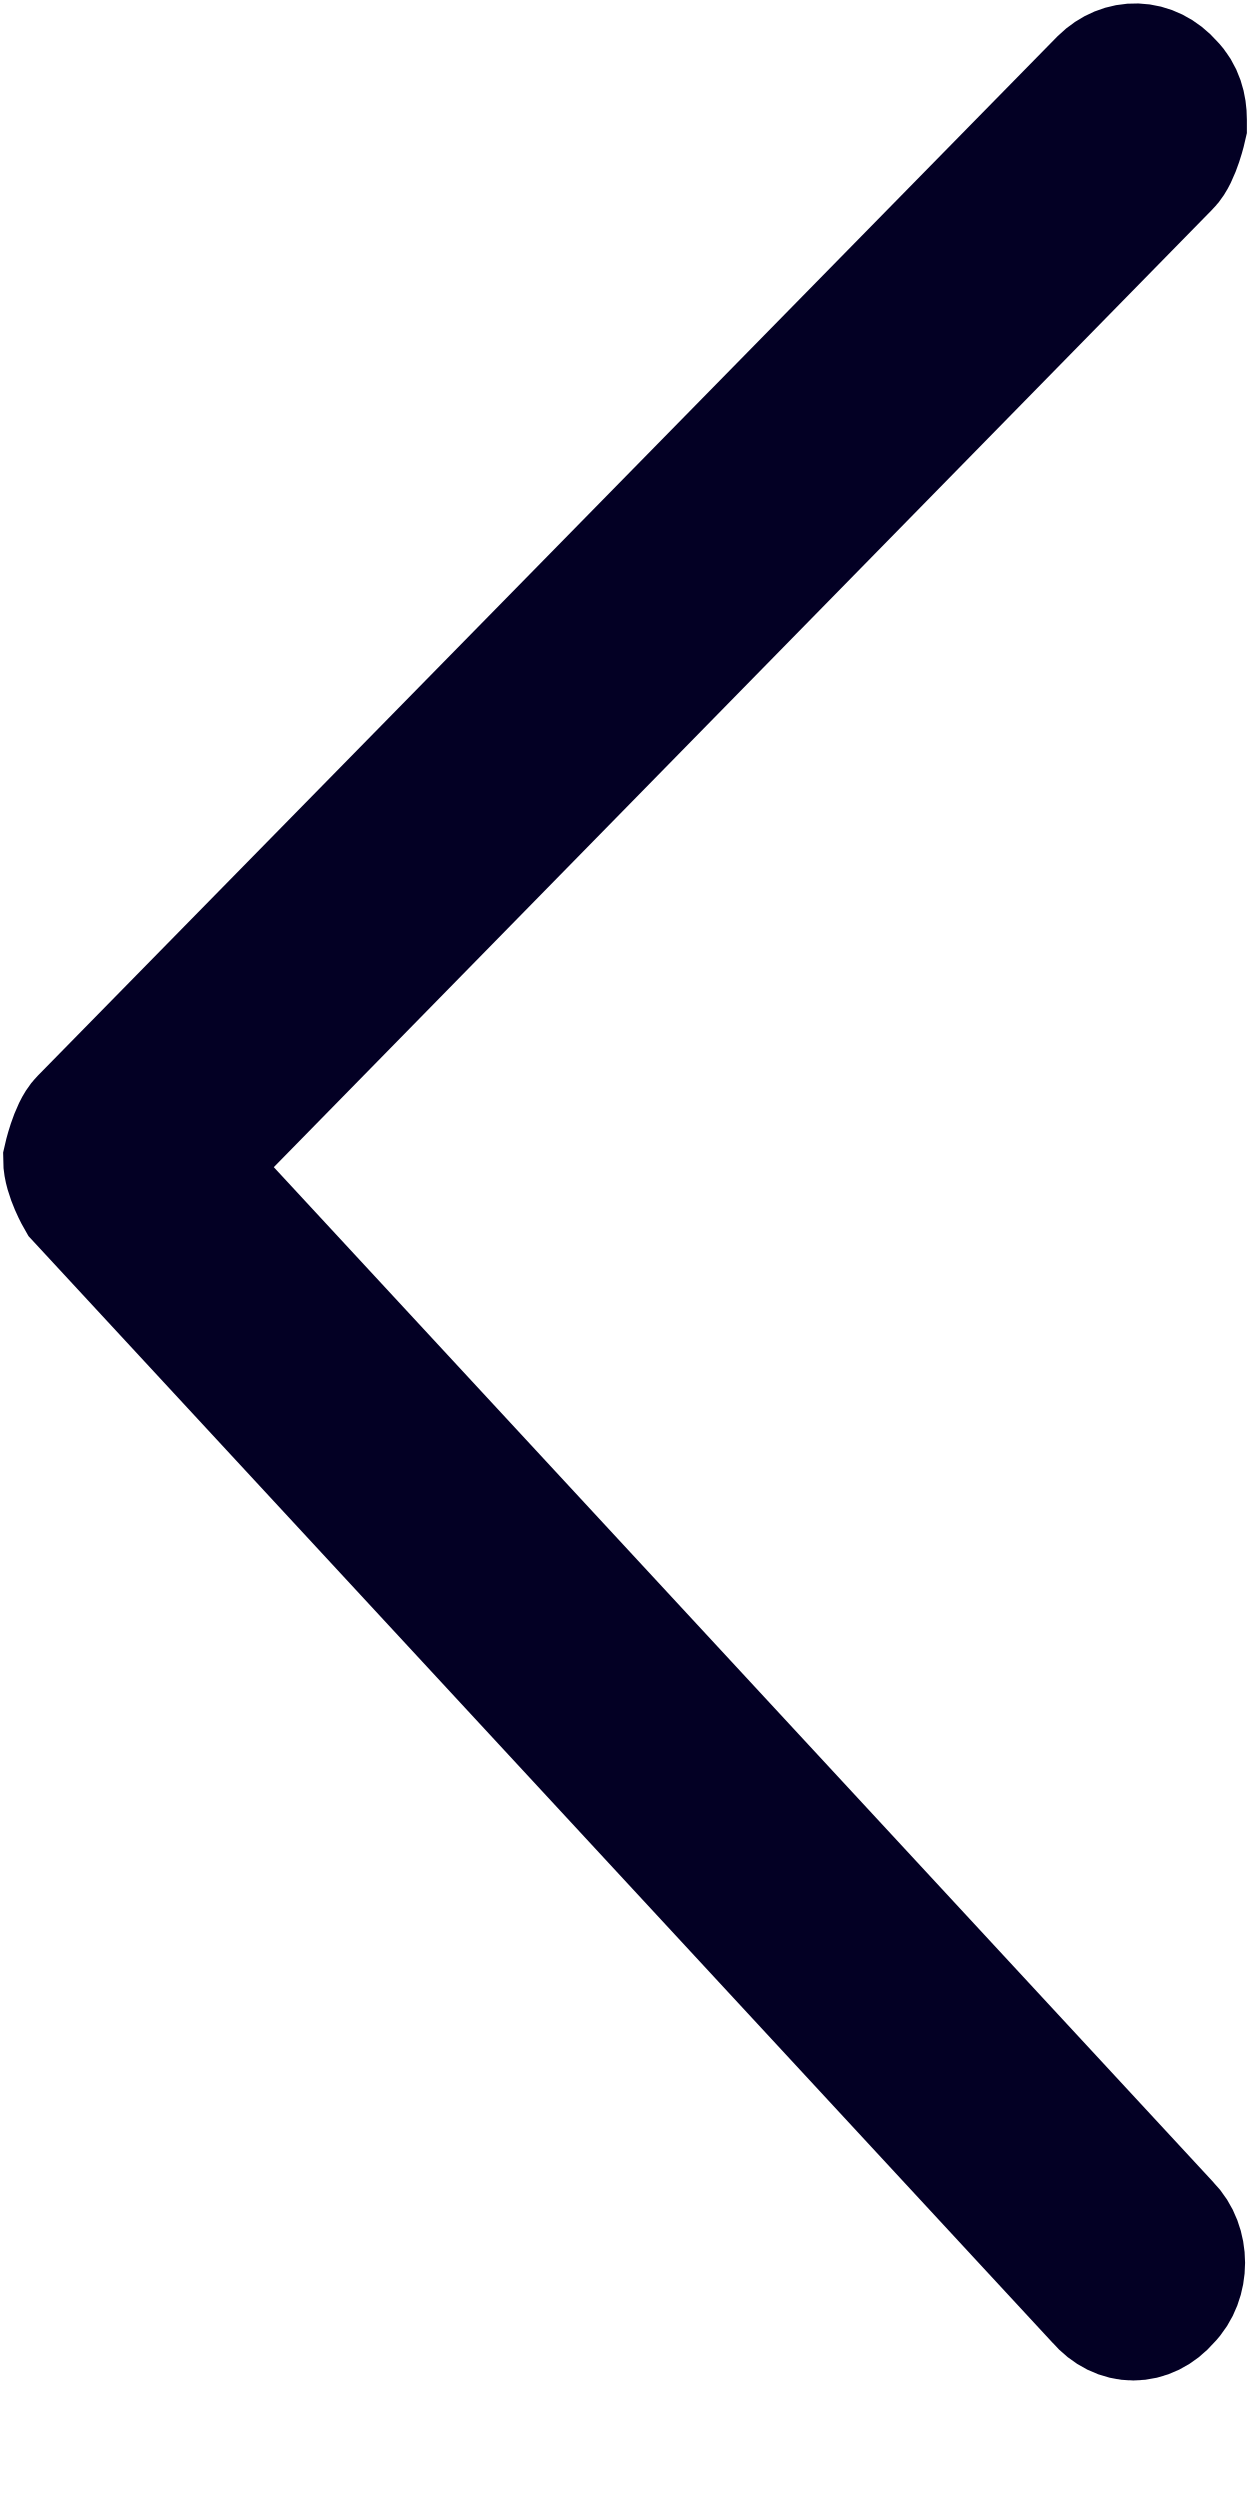
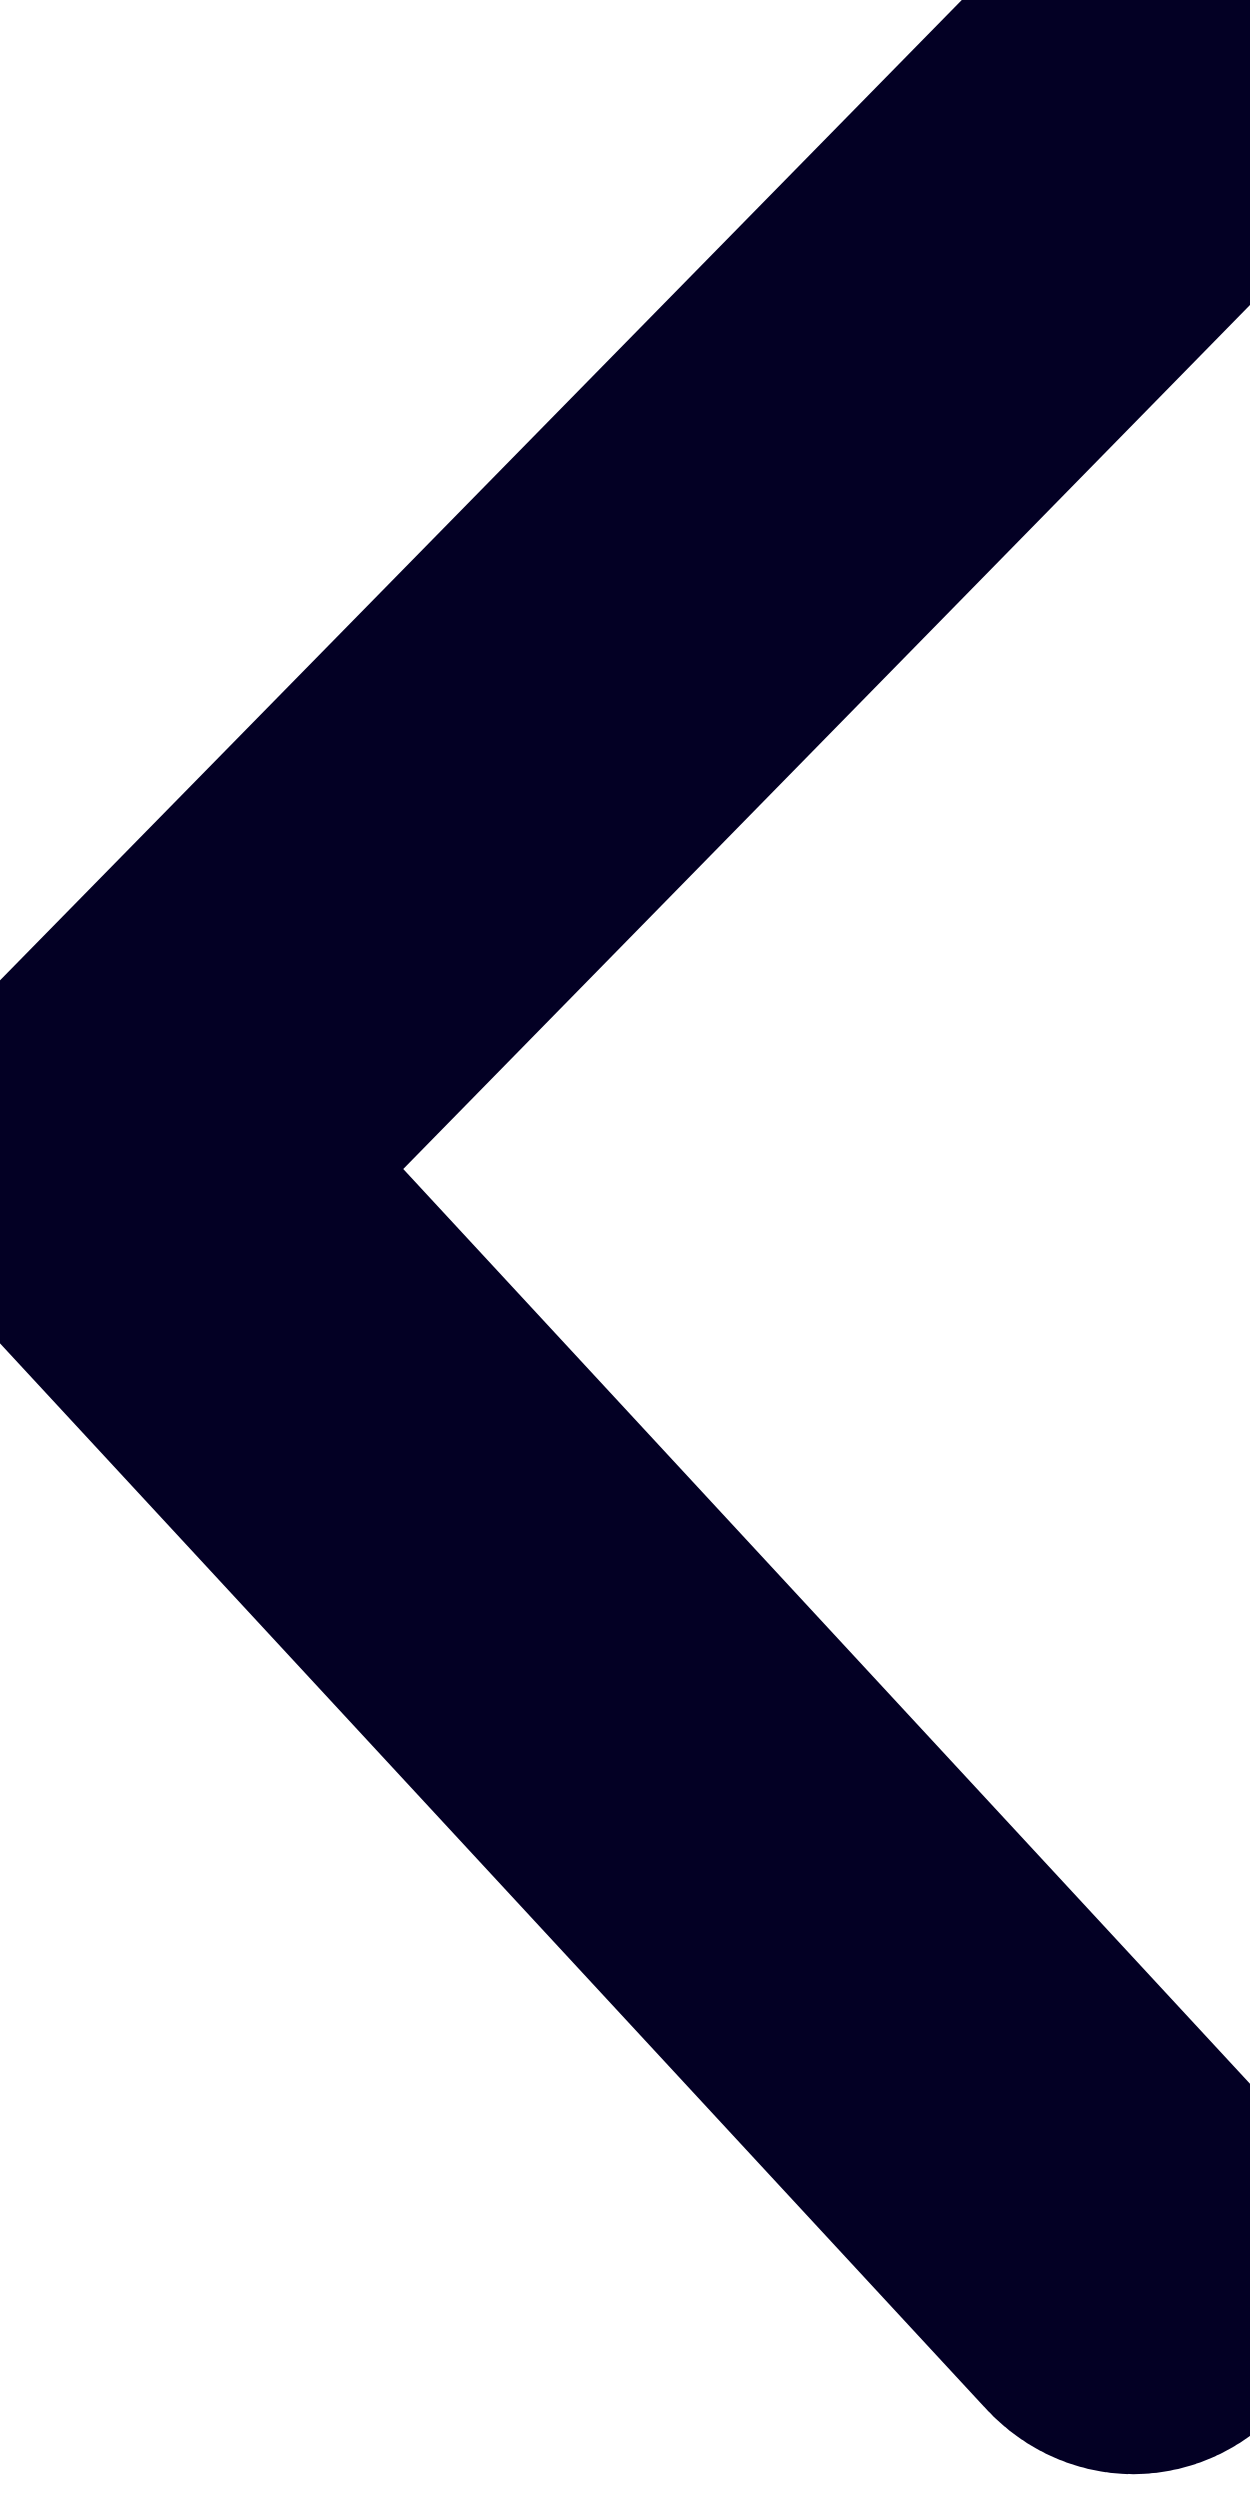
<svg xmlns="http://www.w3.org/2000/svg" width="4" height="8" viewBox="0 0 4 8" fill="none">
-   <path d="M3.79 0.404C3.79 0.404 3.769 0.499 3.737 0.53L0.6 3.731L3.737 7.12C3.8 7.183 3.8 7.299 3.737 7.362C3.674 7.436 3.579 7.436 3.516 7.362L0.253 3.836C0.253 3.836 0.21 3.762 0.21 3.71C0.21 3.71 0.231 3.615 0.263 3.583L3.526 0.257C3.59 0.194 3.684 0.194 3.747 0.267C3.779 0.299 3.79 0.341 3.79 0.383V0.404Z" fill="#030024" stroke="#030024" stroke-width="0.4" stroke-miterlimit="10" />
+   <path d="M3.79 0.404C3.79 0.404 3.769 0.499 3.737 0.53L0.6 3.731L3.737 7.12C3.8 7.183 3.8 7.299 3.737 7.362C3.674 7.436 3.579 7.436 3.516 7.362L0.253 3.836C0.253 3.836 0.21 3.762 0.21 3.71C0.21 3.71 0.231 3.615 0.263 3.583L3.526 0.257C3.59 0.194 3.684 0.194 3.747 0.267C3.779 0.299 3.79 0.341 3.79 0.383V0.404Z" fill="#030024" stroke="#030024" strokeWidth="0.4" strokeMiterlimit="10" />
</svg>
